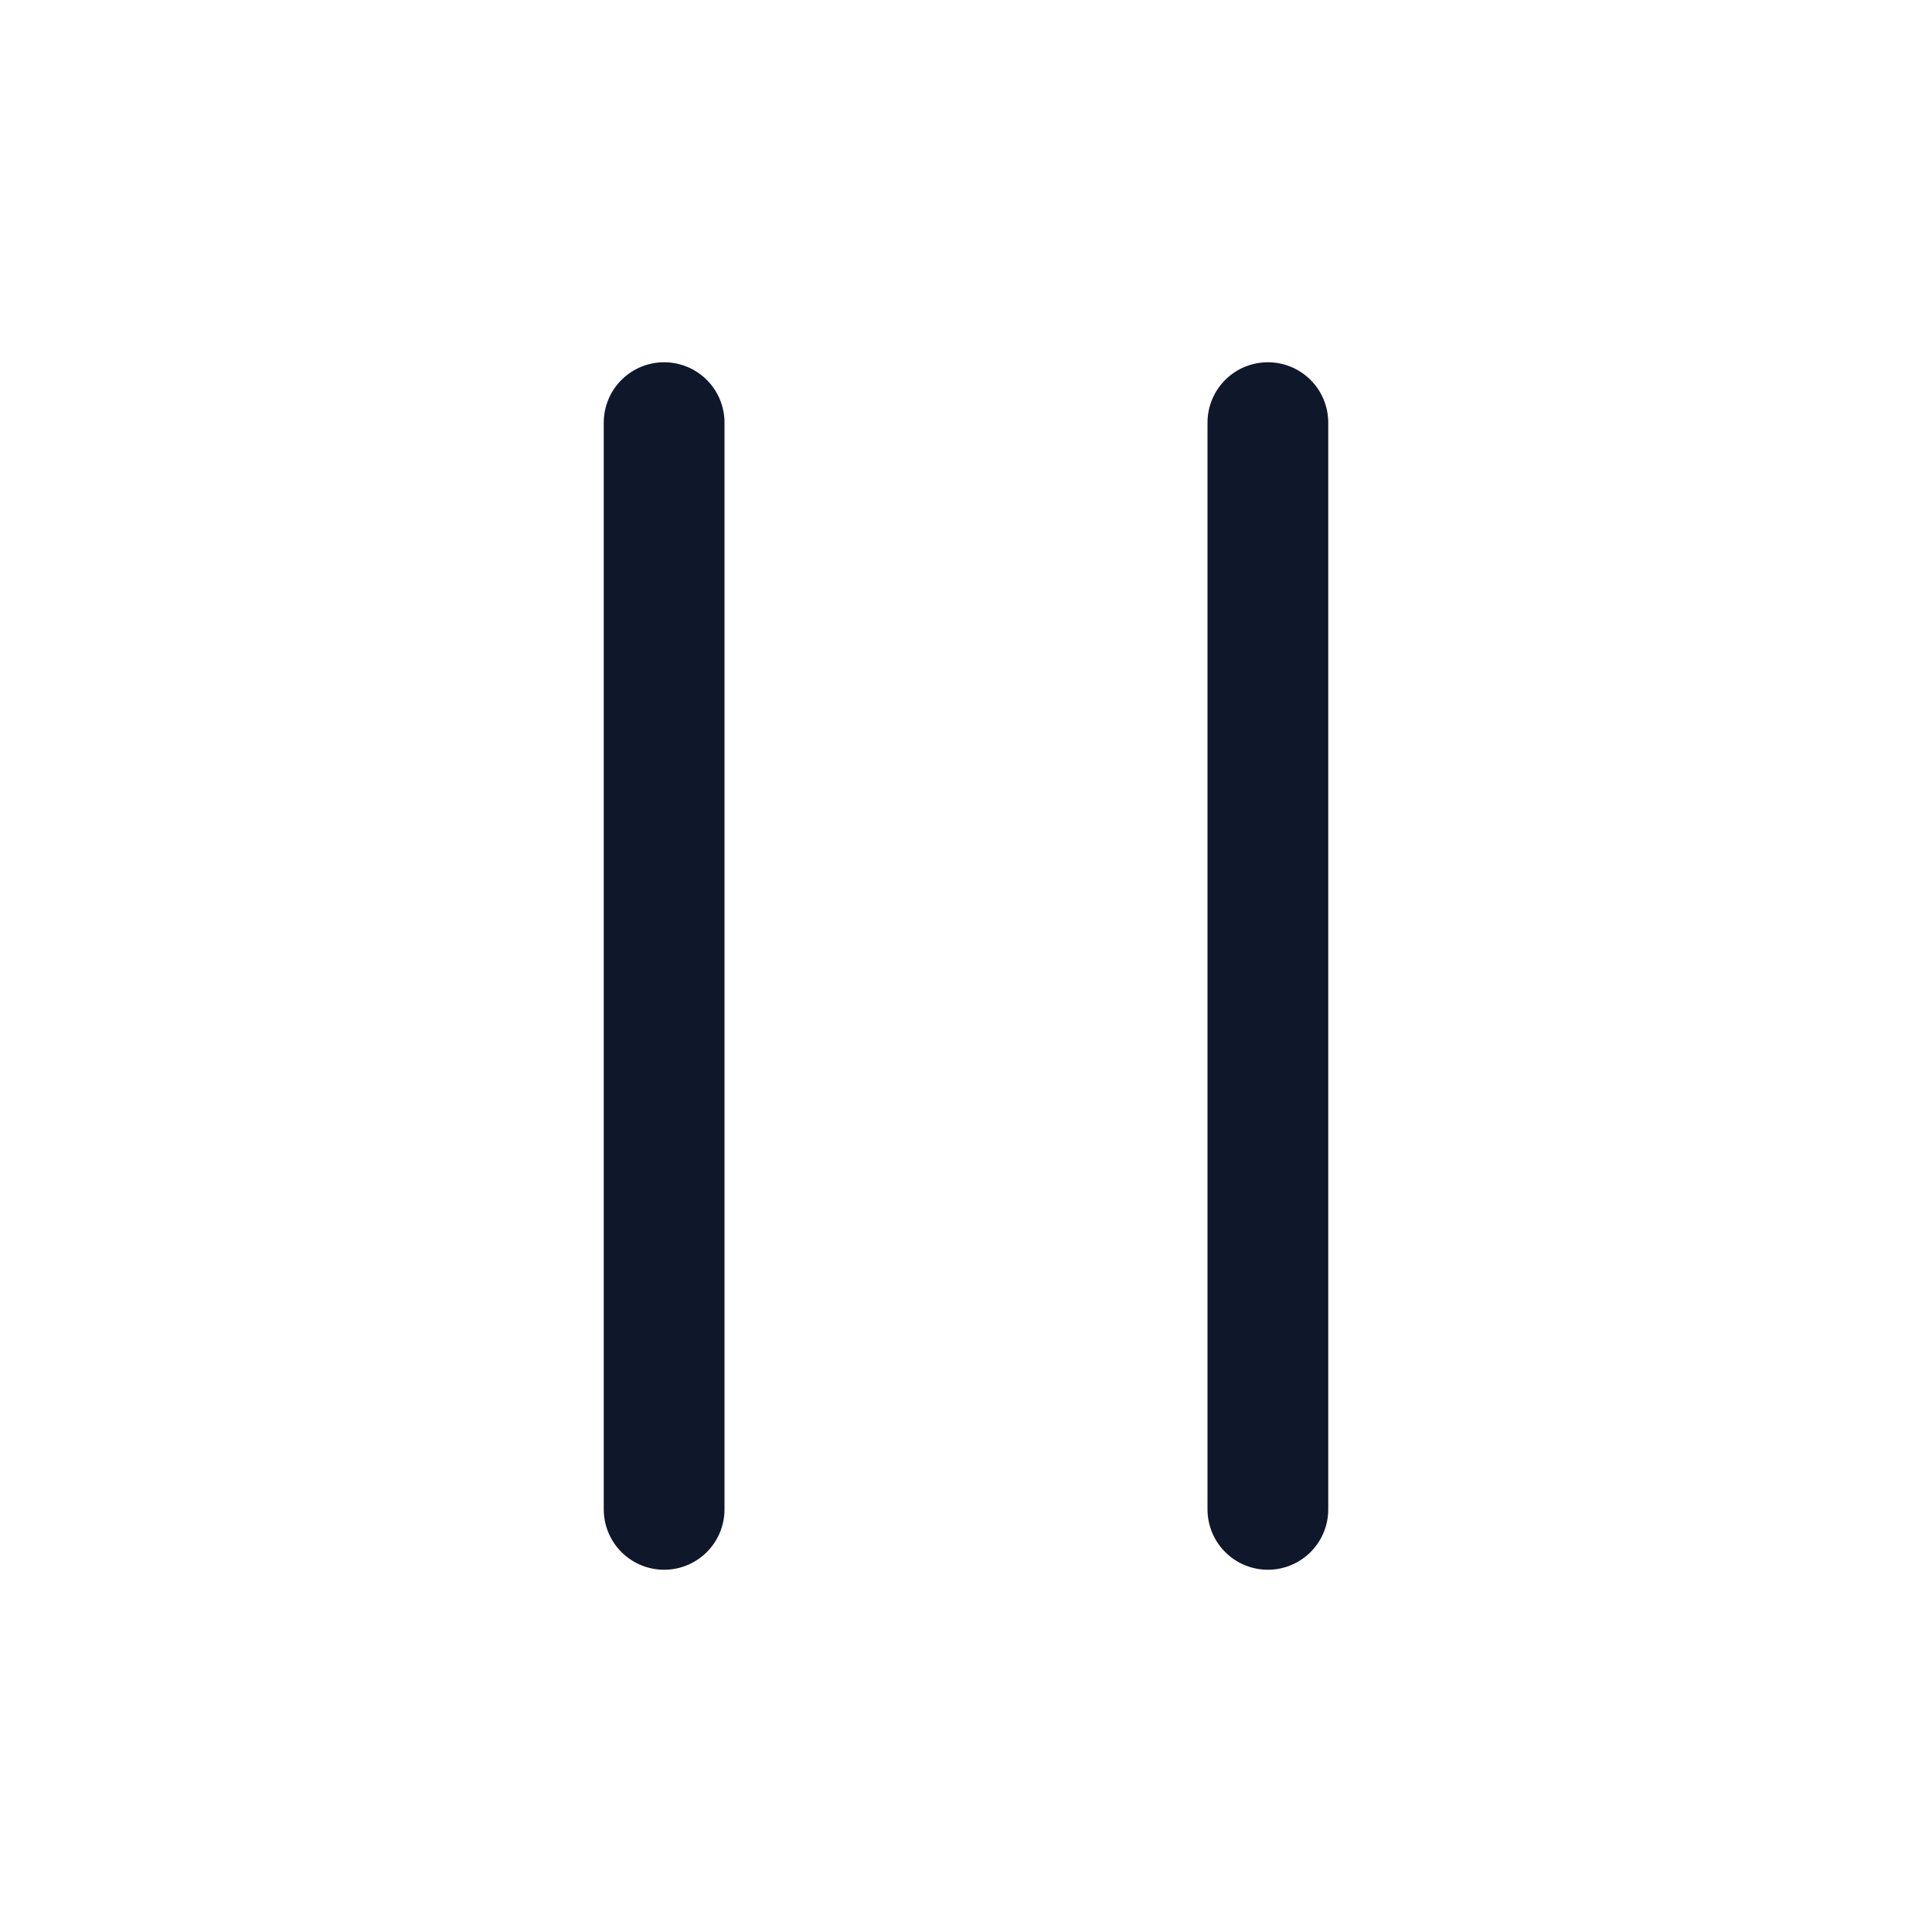
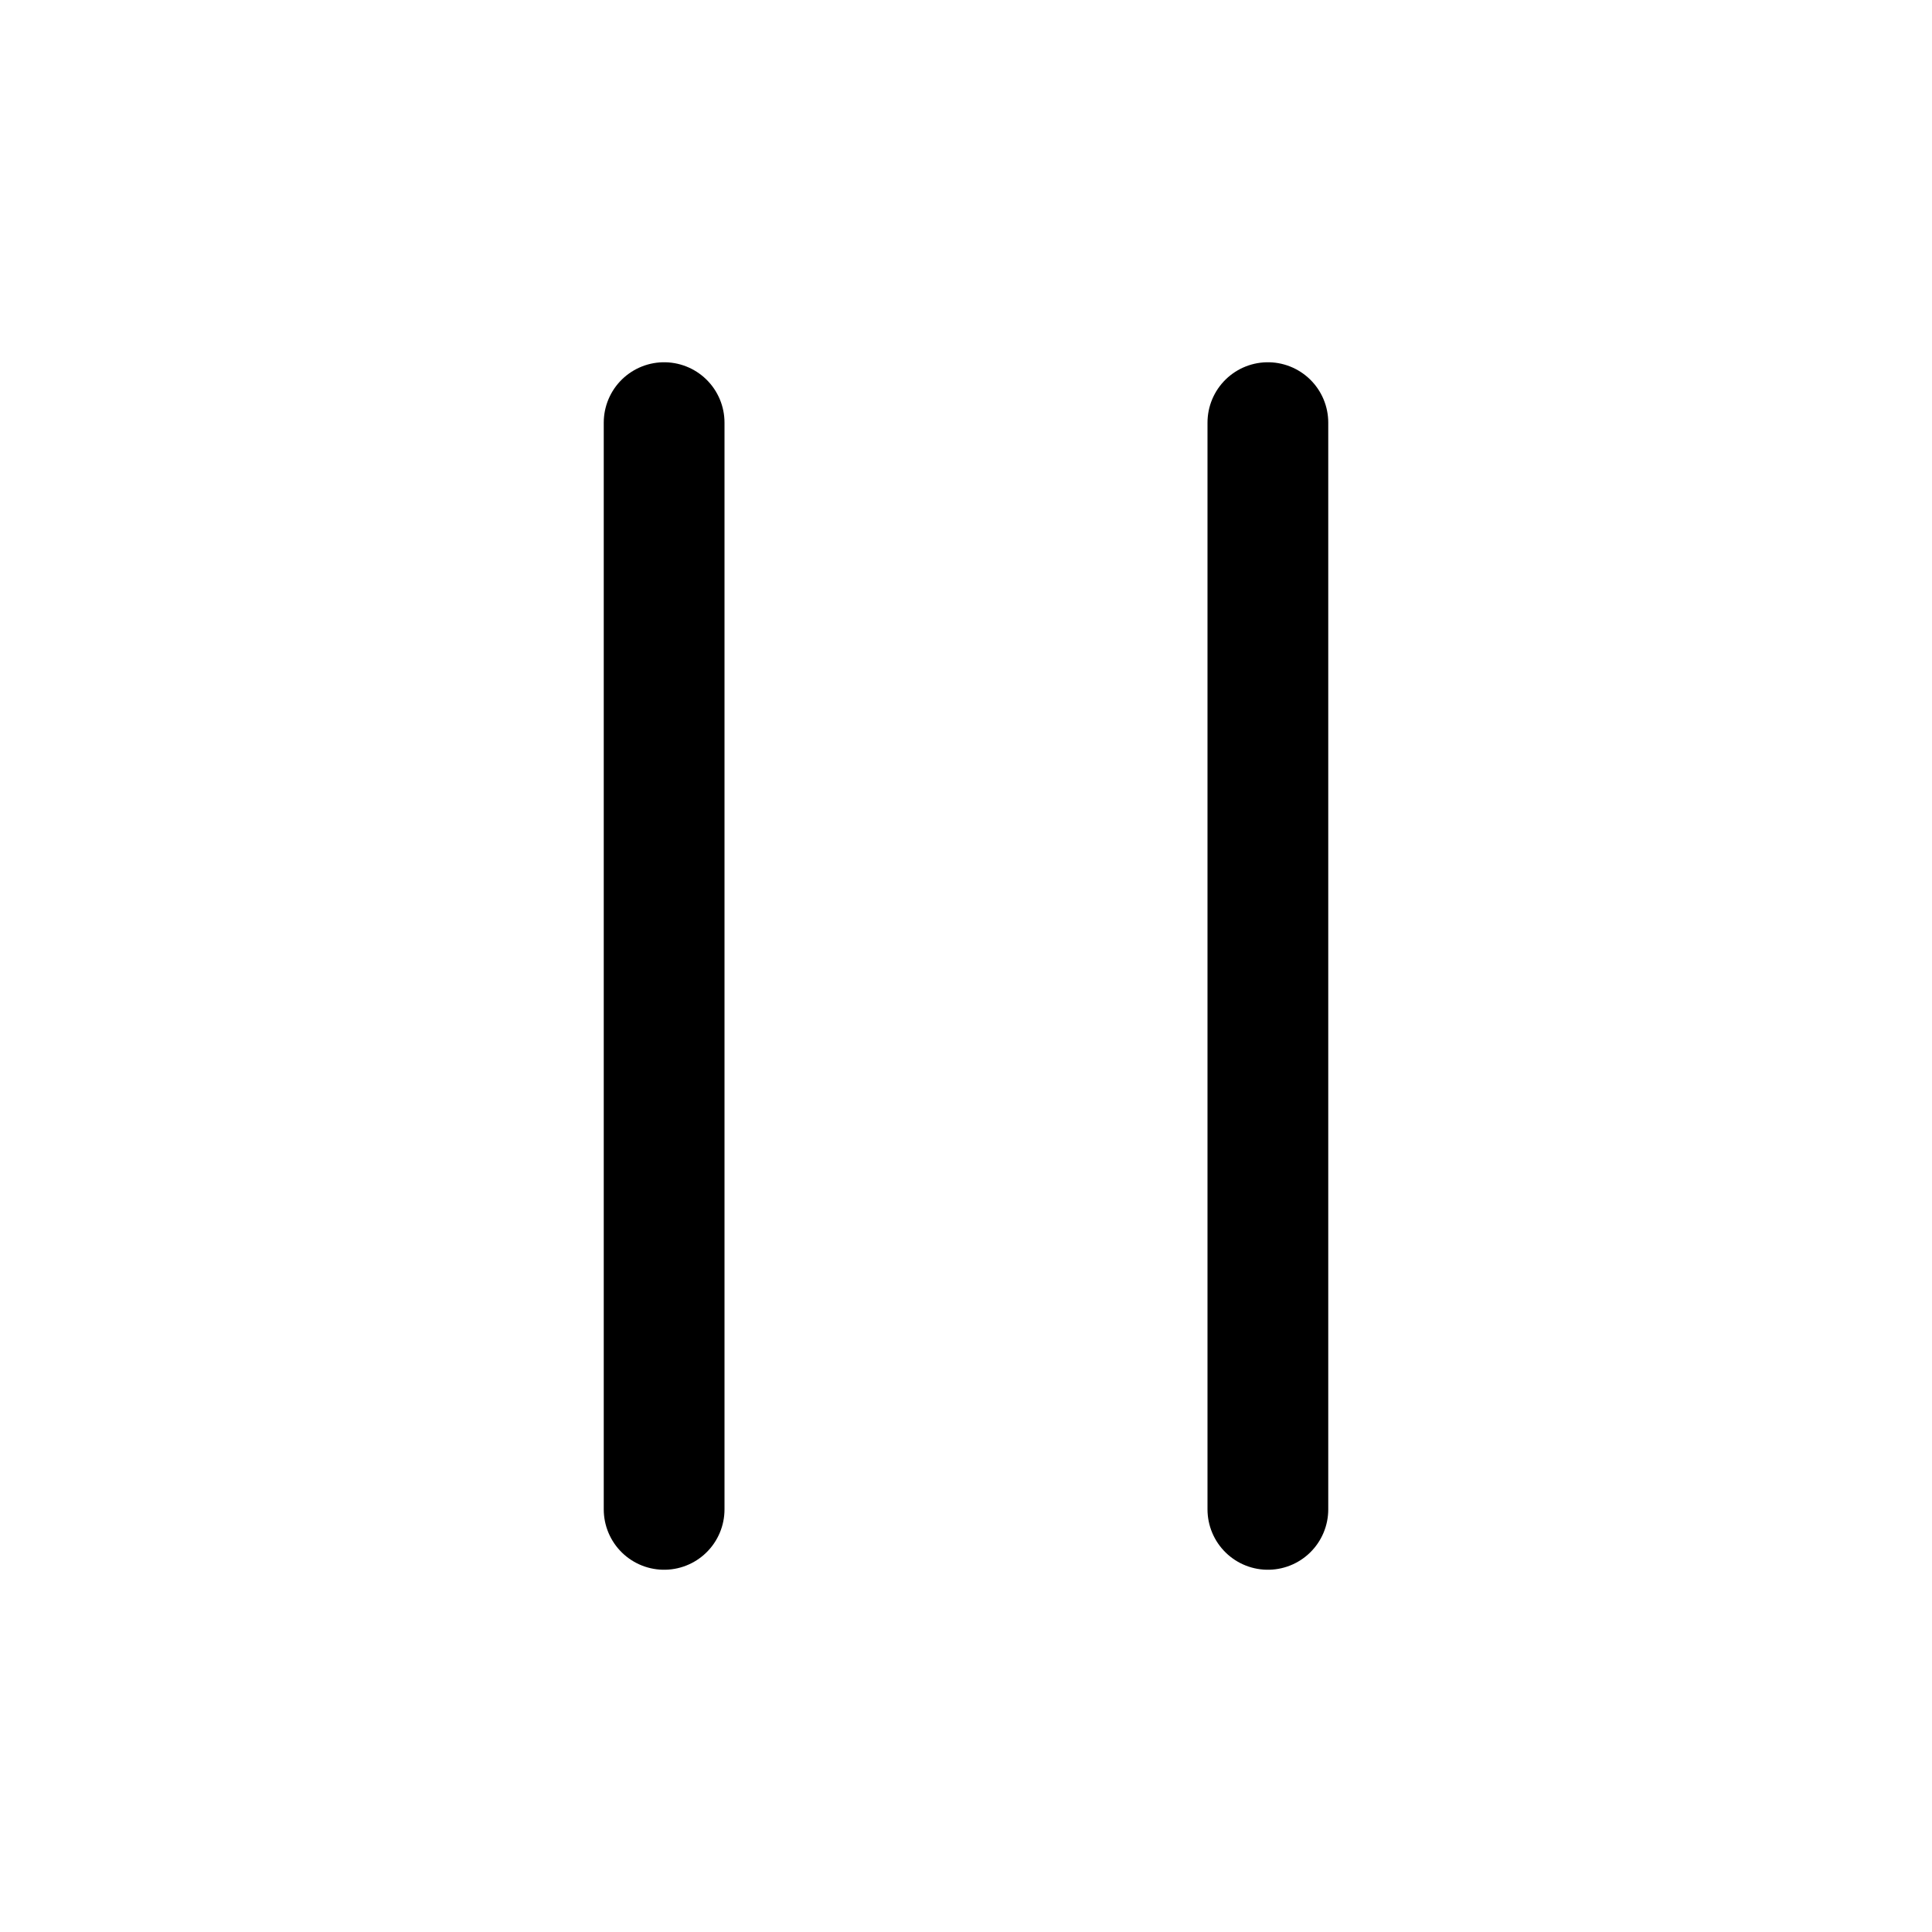
- <svg xmlns="http://www.w3.org/2000/svg" width="24" height="24" viewBox="0 0 24 24" fill="none">
-   <path d="M15.75 5.25L15.75 18.75M8.25 5.25V18.75" stroke="#0F172A" stroke-width="1.5" stroke-linecap="round" stroke-linejoin="round" />
+ <svg xmlns="http://www.w3.org/2000/svg" width="24" height="24" fill="none" viewBox="0 0 24 24" stroke-width="1.5" stroke="currentColor">
+   <path d="M15.75 5.25L15.75 18.75M8.25 5.25V18.75" stroke-linecap="round" stroke-linejoin="round" />
</svg>
